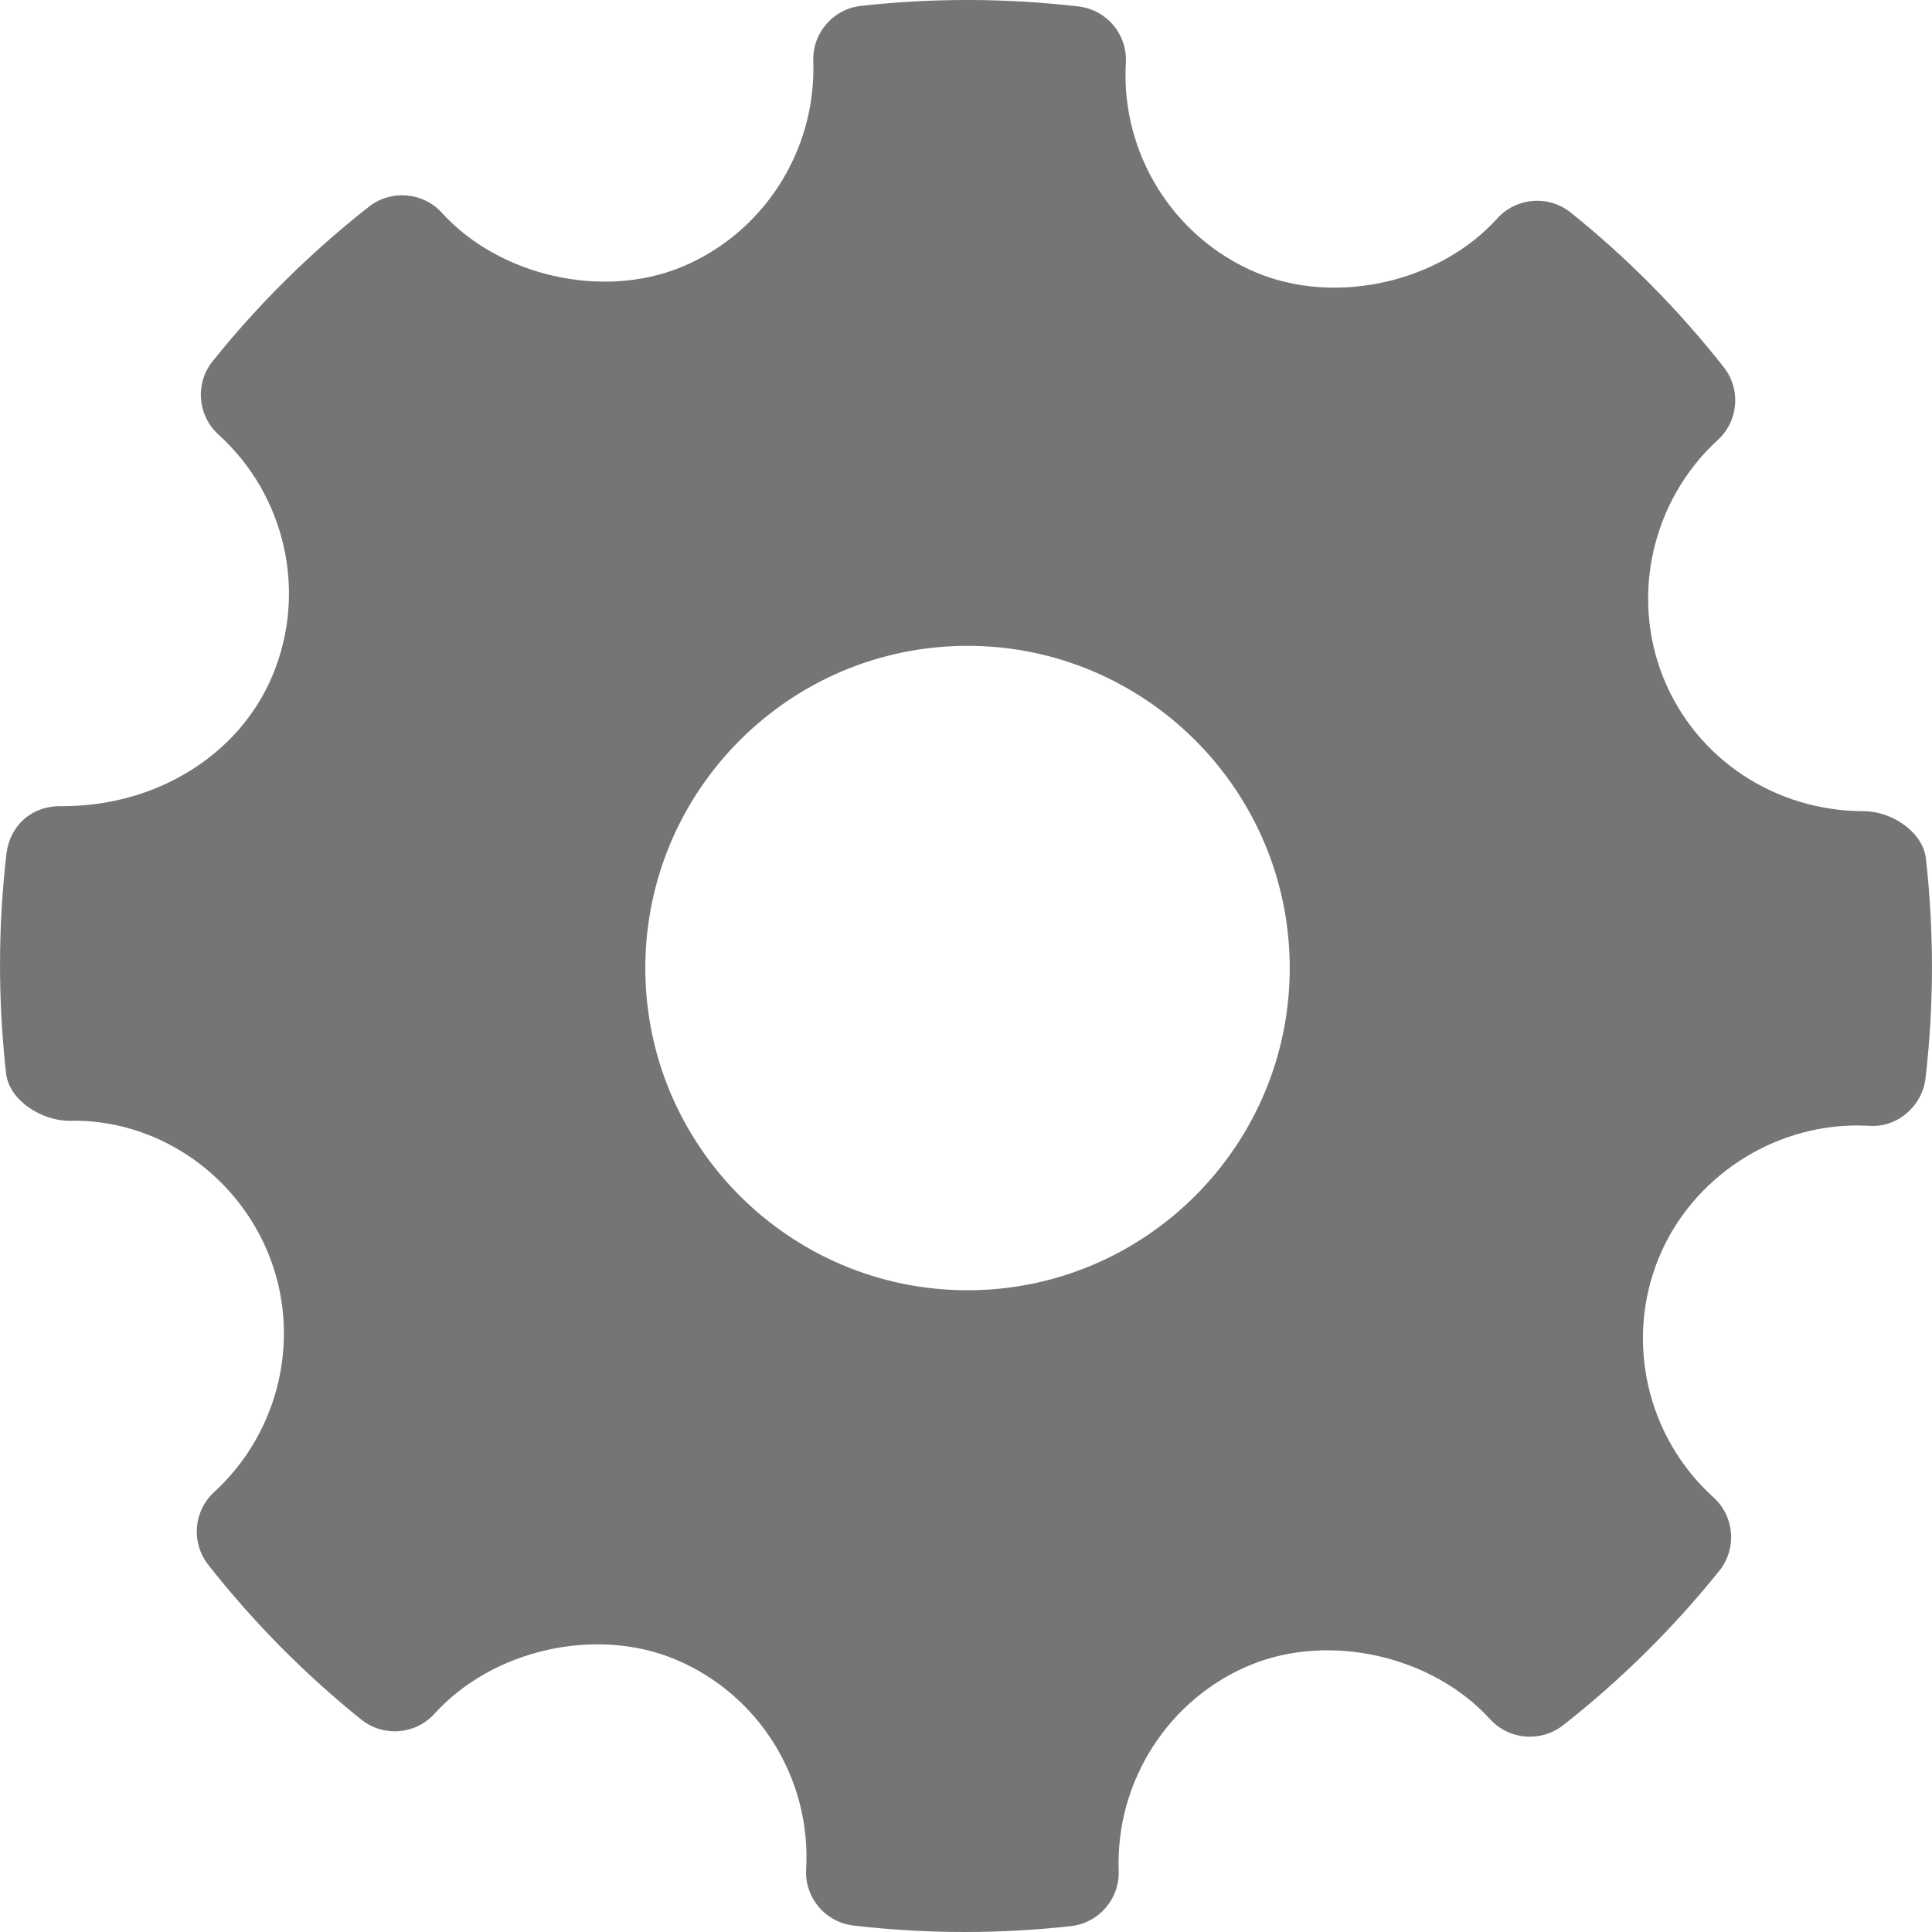
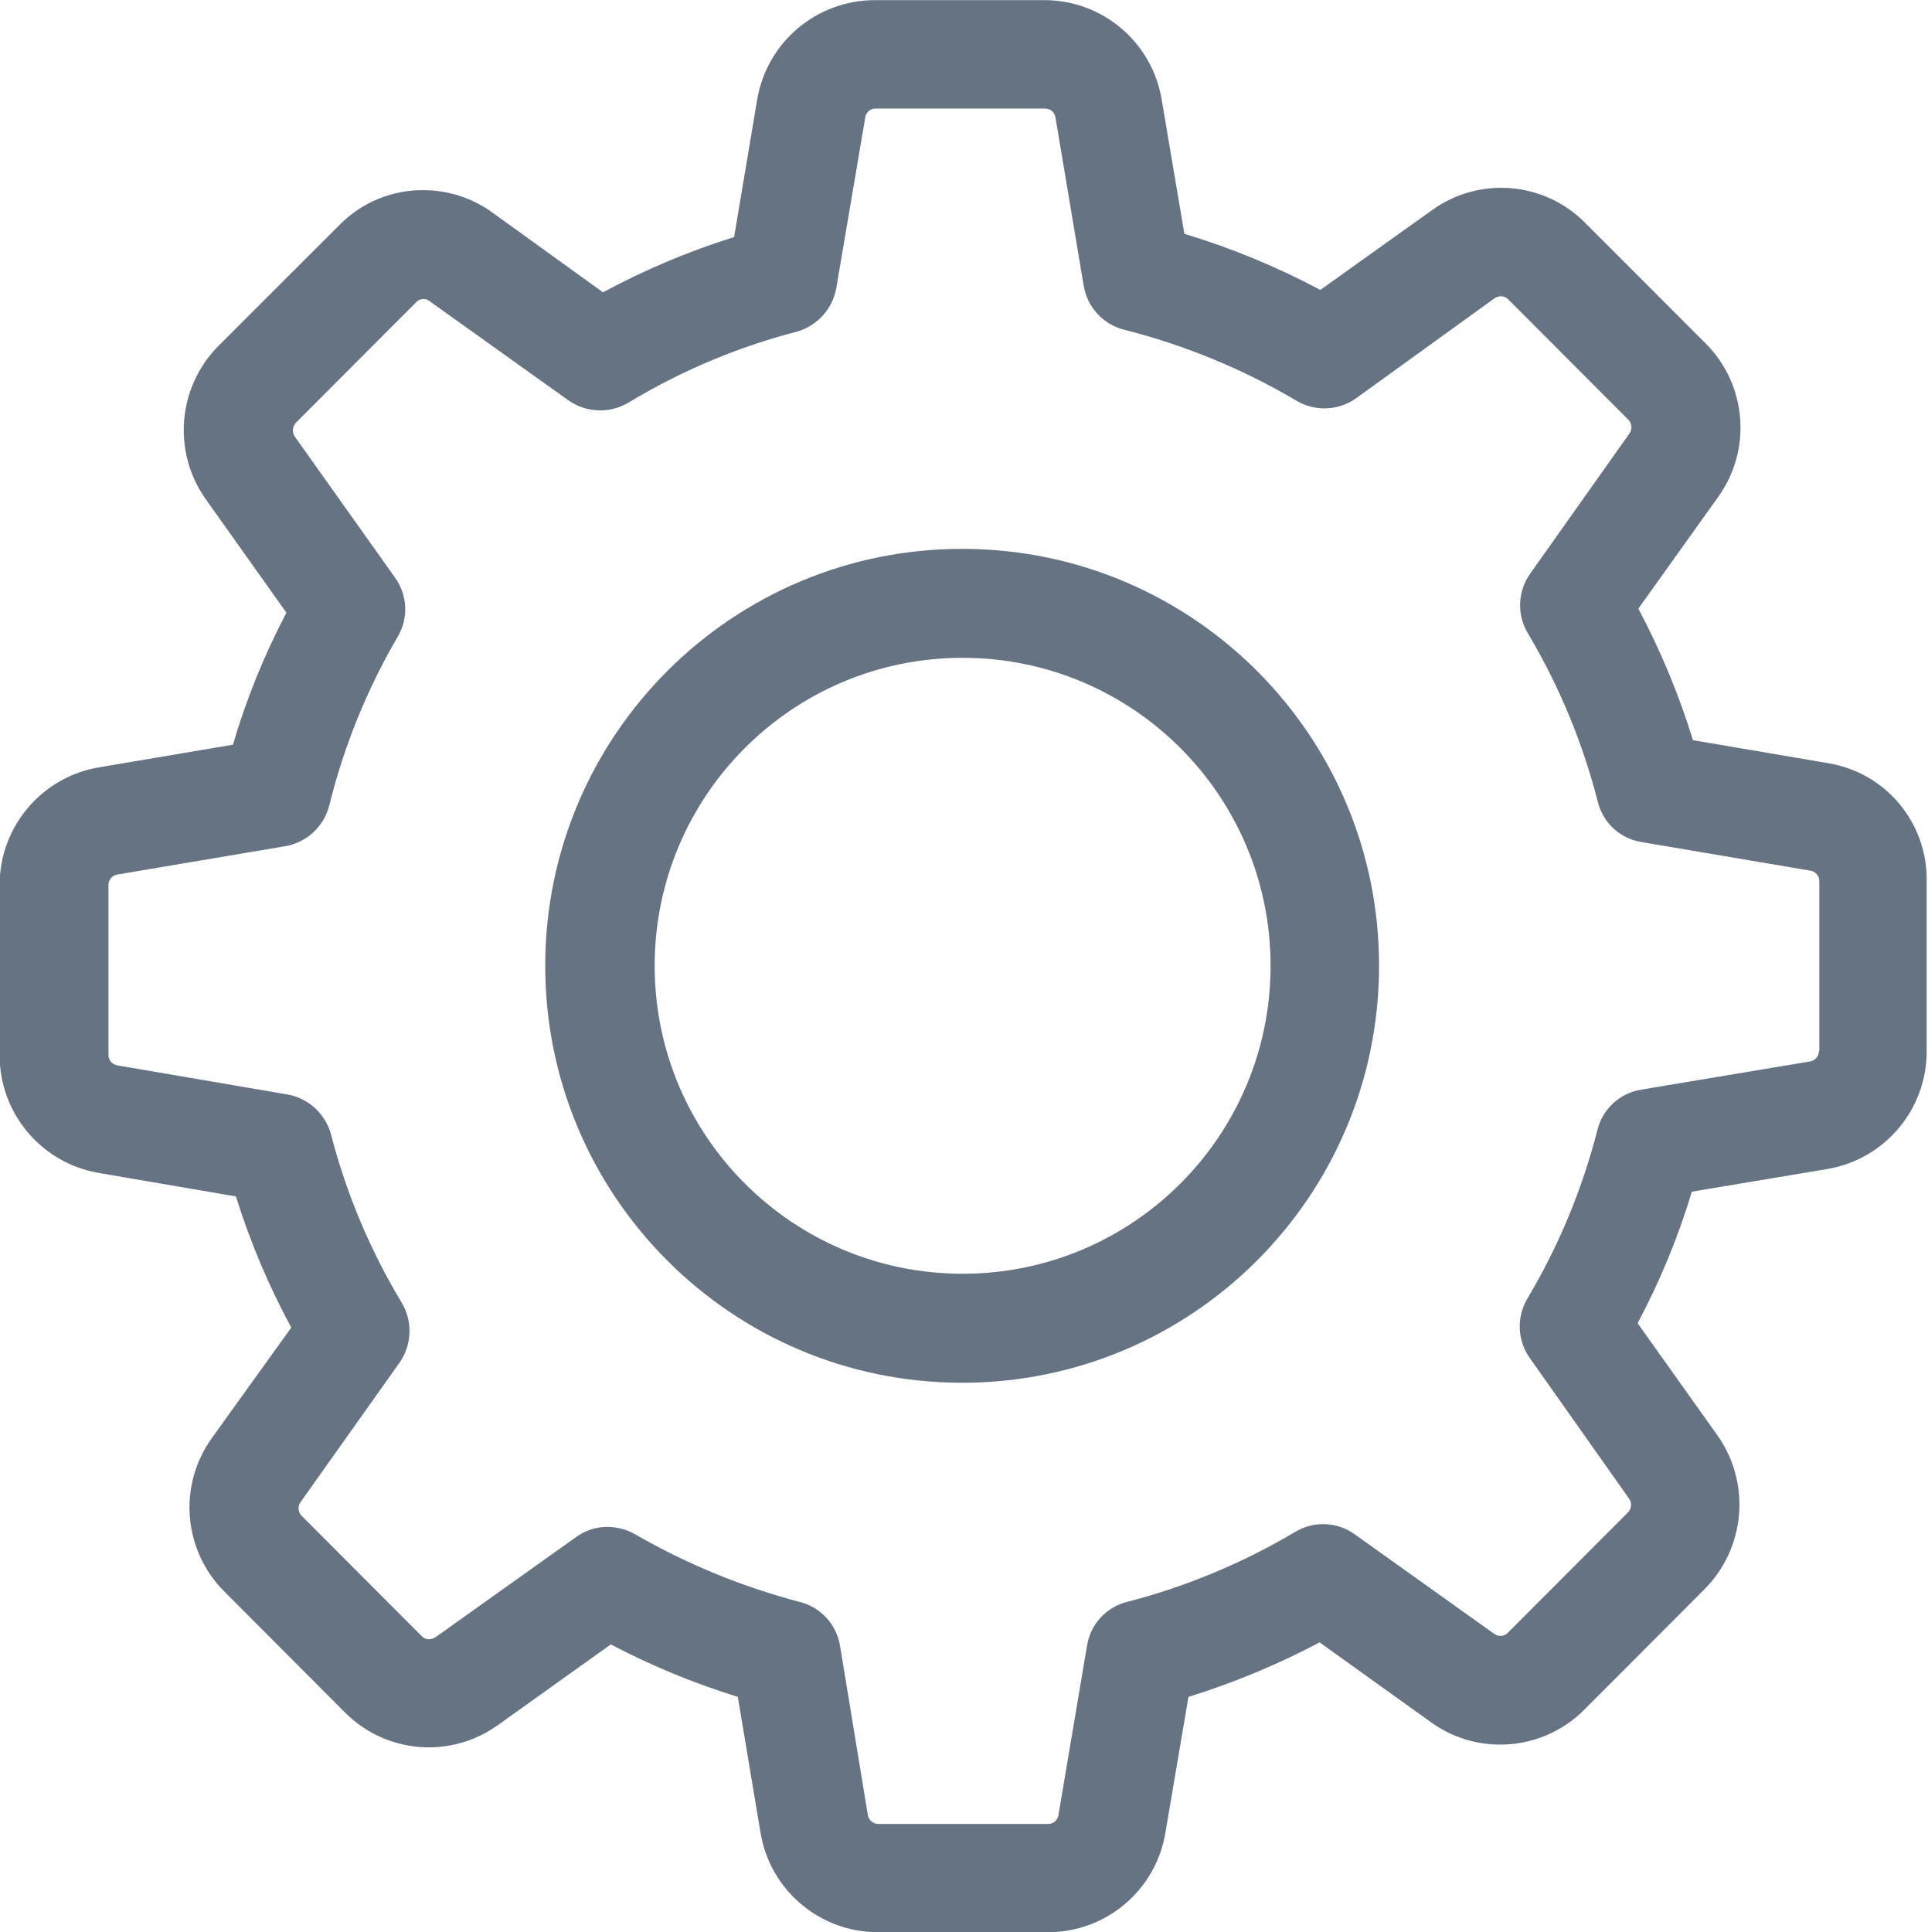
- <svg xmlns="http://www.w3.org/2000/svg" version="1.1" id="Capa_1" x="0px" y="0px" viewBox="0 0 268.765 268.765" style="enable-background:new 0 0 268.765 268.765;" xml:space="preserve" width="512px" height="512px">
-   <g id="Settings">
-     <g>
-       <path style="fill-rule:evenodd;clip-rule:evenodd;" d="M267.92,119.461c-0.425-3.778-4.83-6.617-8.639-6.617    c-12.315,0-23.243-7.231-27.826-18.414c-4.682-11.454-1.663-24.812,7.515-33.231c2.889-2.641,3.24-7.062,0.817-10.133    c-6.303-8.004-13.467-15.234-21.289-21.5c-3.063-2.458-7.557-2.116-10.213,0.825c-8.01,8.871-22.398,12.168-33.516,7.529    c-11.57-4.867-18.866-16.591-18.152-29.176c0.235-3.953-2.654-7.39-6.595-7.849c-10.038-1.161-20.164-1.197-30.232-0.08    c-3.896,0.43-6.785,3.786-6.654,7.689c0.438,12.461-6.946,23.98-18.401,28.672c-10.985,4.487-25.272,1.218-33.266-7.574    c-2.642-2.896-7.063-3.252-10.141-0.853c-8.054,6.319-15.379,13.555-21.74,21.493c-2.481,3.086-2.116,7.559,0.802,10.214    c9.353,8.47,12.373,21.944,7.514,33.53c-4.639,11.046-16.109,18.165-29.24,18.165c-4.261-0.137-7.296,2.723-7.762,6.597    c-1.182,10.096-1.196,20.383-0.058,30.561c0.422,3.794,4.961,6.608,8.812,6.608c11.702-0.299,22.937,6.946,27.65,18.415    c4.698,11.454,1.678,24.804-7.514,33.23c-2.875,2.641-3.24,7.055-0.817,10.126c6.244,7.953,13.409,15.19,21.259,21.508    c3.079,2.481,7.559,2.131,10.228-0.81c8.04-8.893,22.427-12.184,33.501-7.536c11.599,4.852,18.895,16.575,18.181,29.167    c-0.233,3.955,2.67,7.398,6.595,7.85c5.135,0.599,10.301,0.898,15.481,0.898c4.917,0,9.835-0.27,14.752-0.817    c3.897-0.43,6.784-3.786,6.653-7.696c-0.451-12.454,6.946-23.973,18.386-28.657c11.059-4.517,25.286-1.211,33.281,7.572    c2.657,2.89,7.047,3.239,10.142,0.848c8.039-6.304,15.349-13.534,21.74-21.494c2.48-3.079,2.13-7.559-0.803-10.213    c-9.353-8.47-12.388-21.946-7.529-33.524c4.568-10.899,15.612-18.217,27.491-18.217l1.662,0.043    c3.853,0.313,7.398-2.655,7.865-6.588C269.044,139.917,269.058,129.639,267.92,119.461z M134.595,179.491    c-24.718,0-44.824-20.106-44.824-44.824c0-24.717,20.106-44.824,44.824-44.824c24.717,0,44.823,20.107,44.823,44.824    C179.418,159.385,159.312,179.491,134.595,179.491z" fill="#757575" />
-     </g>
-   </g>
-   <g>
- </g>
-   <g>
- </g>
-   <g>
- </g>
-   <g>
- </g>
-   <g>
- </g>
-   <g>
- </g>
-   <g>
- </g>
-   <g>
- </g>
-   <g>
- </g>
-   <g>
- </g>
-   <g>
- </g>
-   <g>
- </g>
-   <g>
- </g>
-   <g>
- </g>
-   <g>
- </g>
+ <svg xmlns="http://www.w3.org/2000/svg" width="51.88" height="52" viewBox="0 0 51.88 52">
+   <defs>
+     <style>
+       .cls-1 {
+         fill: #667383;
+         fill-rule: evenodd;
+       }
+     </style>
+   </defs>
+   <path class="cls-1" d="M1285.21,192.541l-3.64-.619a20.429,20.429,0,0,0-1.47-3.541l2.15-3.009a3.2,3.2,0,0,0-.35-4.139L1278.67,178a3.182,3.182,0,0,0-4.12-.347l-3.01,2.15a20.29,20.29,0,0,0-3.66-1.51l-0.61-3.606a3.2,3.2,0,0,0-3.16-2.683h-4.56a3.211,3.211,0,0,0-3.17,2.683l-0.62,3.693a20.083,20.083,0,0,0-3.53,1.488l-2.98-2.15a3.165,3.165,0,0,0-1.86-.6,3.132,3.132,0,0,0-2.26.945l-3.24,3.237a3.217,3.217,0,0,0-.35,4.139l2.17,3.053a19.215,19.215,0,0,0-1.44,3.552l-3.6.608a3.21,3.21,0,0,0-2.68,3.172V200.4a3.21,3.21,0,0,0,2.68,3.172l3.68,0.63a19.93,19.93,0,0,0,1.49,3.53l-2.14,2.977a3.2,3.2,0,0,0,.35,4.139l3.23,3.237a3.182,3.182,0,0,0,4.12.347l3.04-2.172a20.346,20.346,0,0,0,3.42,1.412l0.61,3.65a3.2,3.2,0,0,0,3.16,2.683h4.58a3.2,3.2,0,0,0,3.16-2.683l0.62-3.65a20.7,20.7,0,0,0,3.53-1.467l3,2.151a3.173,3.173,0,0,0,1.87.6h0a3.183,3.183,0,0,0,2.26-.945l3.23-3.237a3.229,3.229,0,0,0,.35-4.139l-2.15-3.02a19.57,19.57,0,0,0,1.46-3.541l3.64-.609a3.208,3.208,0,0,0,2.68-3.172v-4.573A3.165,3.165,0,0,0,1285.21,192.541Zm-0.25,7.745a0.283,0.283,0,0,1-.24.283l-4.55.76a1.448,1.448,0,0,0-1.17,1.076,17.2,17.2,0,0,1-1.89,4.551,1.469,1.469,0,0,0,.07,1.6l2.67,3.78a0.289,0.289,0,0,1-.03.37l-3.23,3.237a0.262,0.262,0,0,1-.2.087,0.29,0.29,0,0,1-.17-0.055l-3.76-2.683a1.458,1.458,0,0,0-1.59-.065,17.386,17.386,0,0,1-4.54,1.89,1.446,1.446,0,0,0-1.07,1.173l-0.77,4.563a0.279,0.279,0,0,1-.28.239h-4.56a0.289,0.289,0,0,1-.29-0.239l-0.75-4.563a1.459,1.459,0,0,0-1.08-1.173,17.992,17.992,0,0,1-4.44-1.825,1.517,1.517,0,0,0-.74-0.195,1.421,1.421,0,0,0-.84.271l-3.79,2.7a0.343,0.343,0,0,1-.17.054,0.276,0.276,0,0,1-.2-0.087l-3.23-3.237a0.286,0.286,0,0,1-.03-0.369l2.66-3.747a1.488,1.488,0,0,0,.07-1.608,17.038,17.038,0,0,1-1.91-4.541,1.487,1.487,0,0,0-1.17-1.075l-4.58-.783a0.282,0.282,0,0,1-.24-0.282v-4.573a0.282,0.282,0,0,1,.24-0.282l4.51-.761a1.482,1.482,0,0,0,1.19-1.086,17.162,17.162,0,0,1,1.85-4.562,1.451,1.451,0,0,0-.08-1.586l-2.7-3.8a0.3,0.3,0,0,1,.04-0.37l3.23-3.237a0.262,0.262,0,0,1,.2-0.087,0.239,0.239,0,0,1,.16.055l3.74,2.672a1.491,1.491,0,0,0,1.61.065,16.963,16.963,0,0,1,4.53-1.912,1.49,1.49,0,0,0,1.07-1.173l0.78-4.595a0.279,0.279,0,0,1,.28-0.239h4.56a0.279,0.279,0,0,1,.28.239l0.76,4.53a1.469,1.469,0,0,0,1.09,1.184,17.579,17.579,0,0,1,4.64,1.912,1.474,1.474,0,0,0,1.6-.066l3.73-2.693a0.344,0.344,0,0,1,.17-0.055,0.276,0.276,0,0,1,.2.087l3.23,3.237a0.287,0.287,0,0,1,.03.37l-2.67,3.769a1.468,1.468,0,0,0-.07,1.6,17.2,17.2,0,0,1,1.89,4.551,1.443,1.443,0,0,0,1.17,1.076l4.55,0.771a0.283,0.283,0,0,1,.24.282v4.573h-0.01Zm-23.03-13.513a11.222,11.222,0,1,0,11.19,11.221A11.216,11.216,0,0,0,1261.93,186.773Zm0,19.51a8.289,8.289,0,1,1,8.27-8.289A8.287,8.287,0,0,1,1261.93,206.283Z" transform="translate(-1236 -172)" />
</svg>
